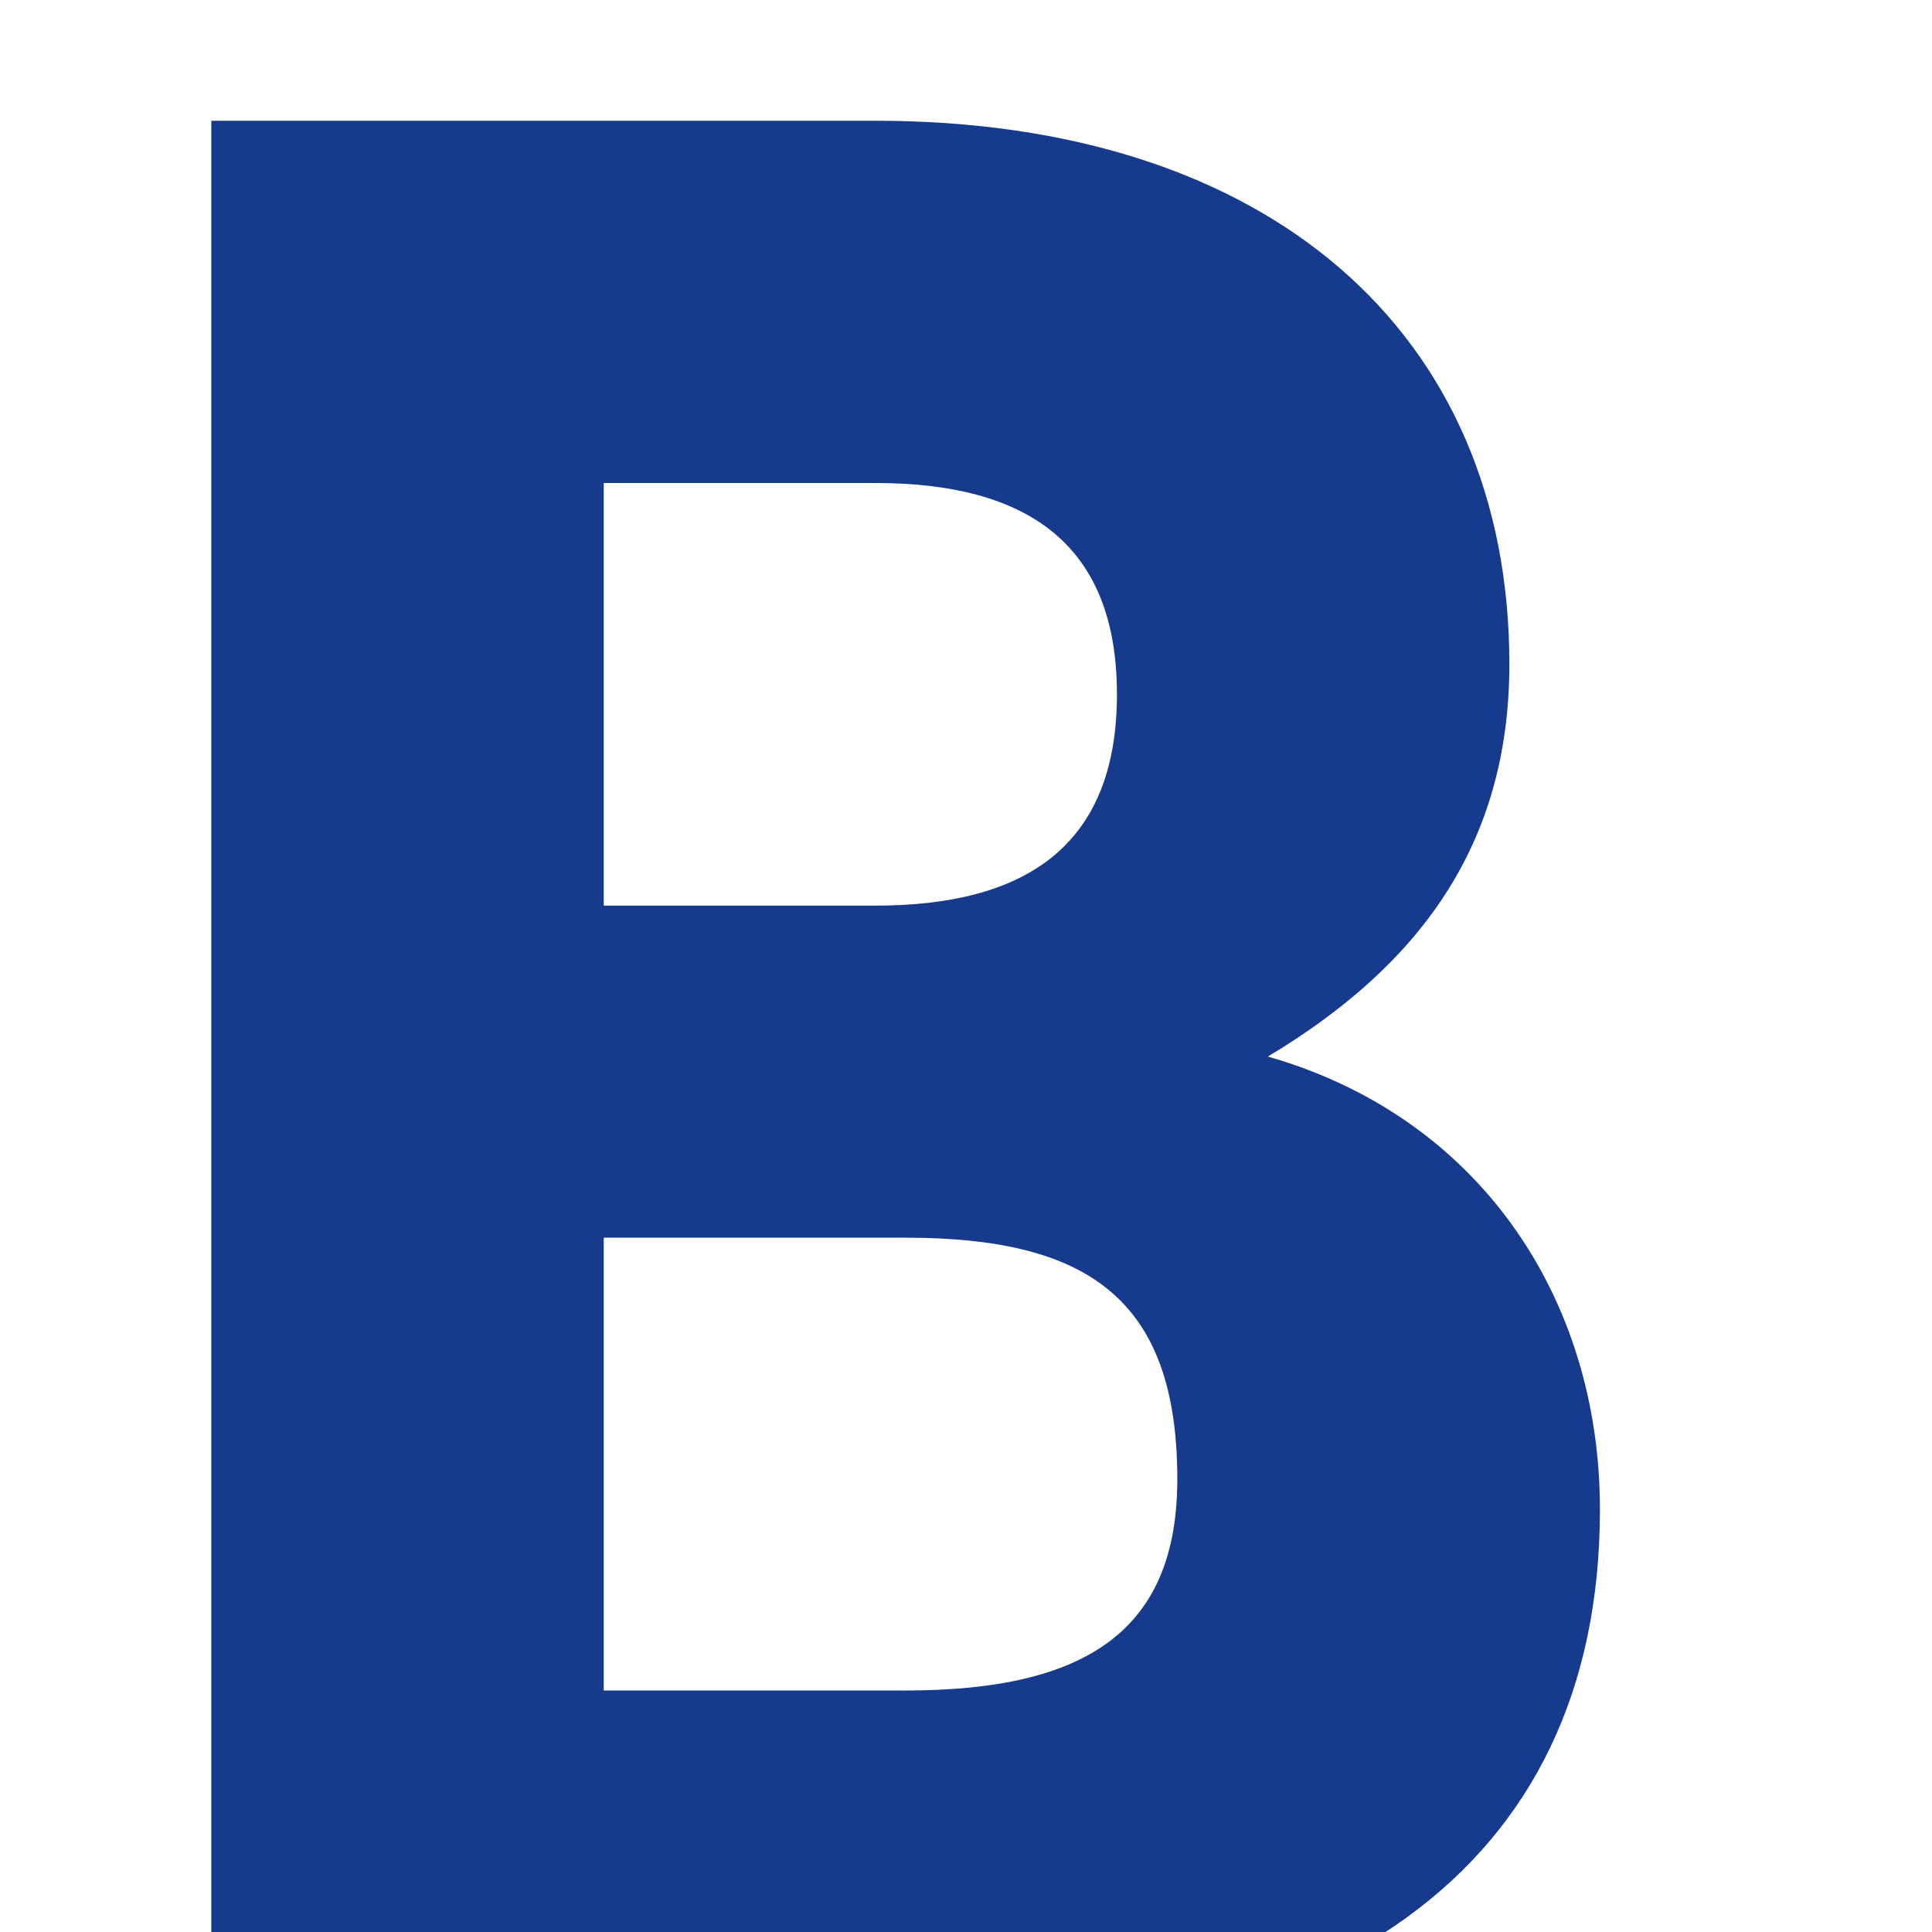
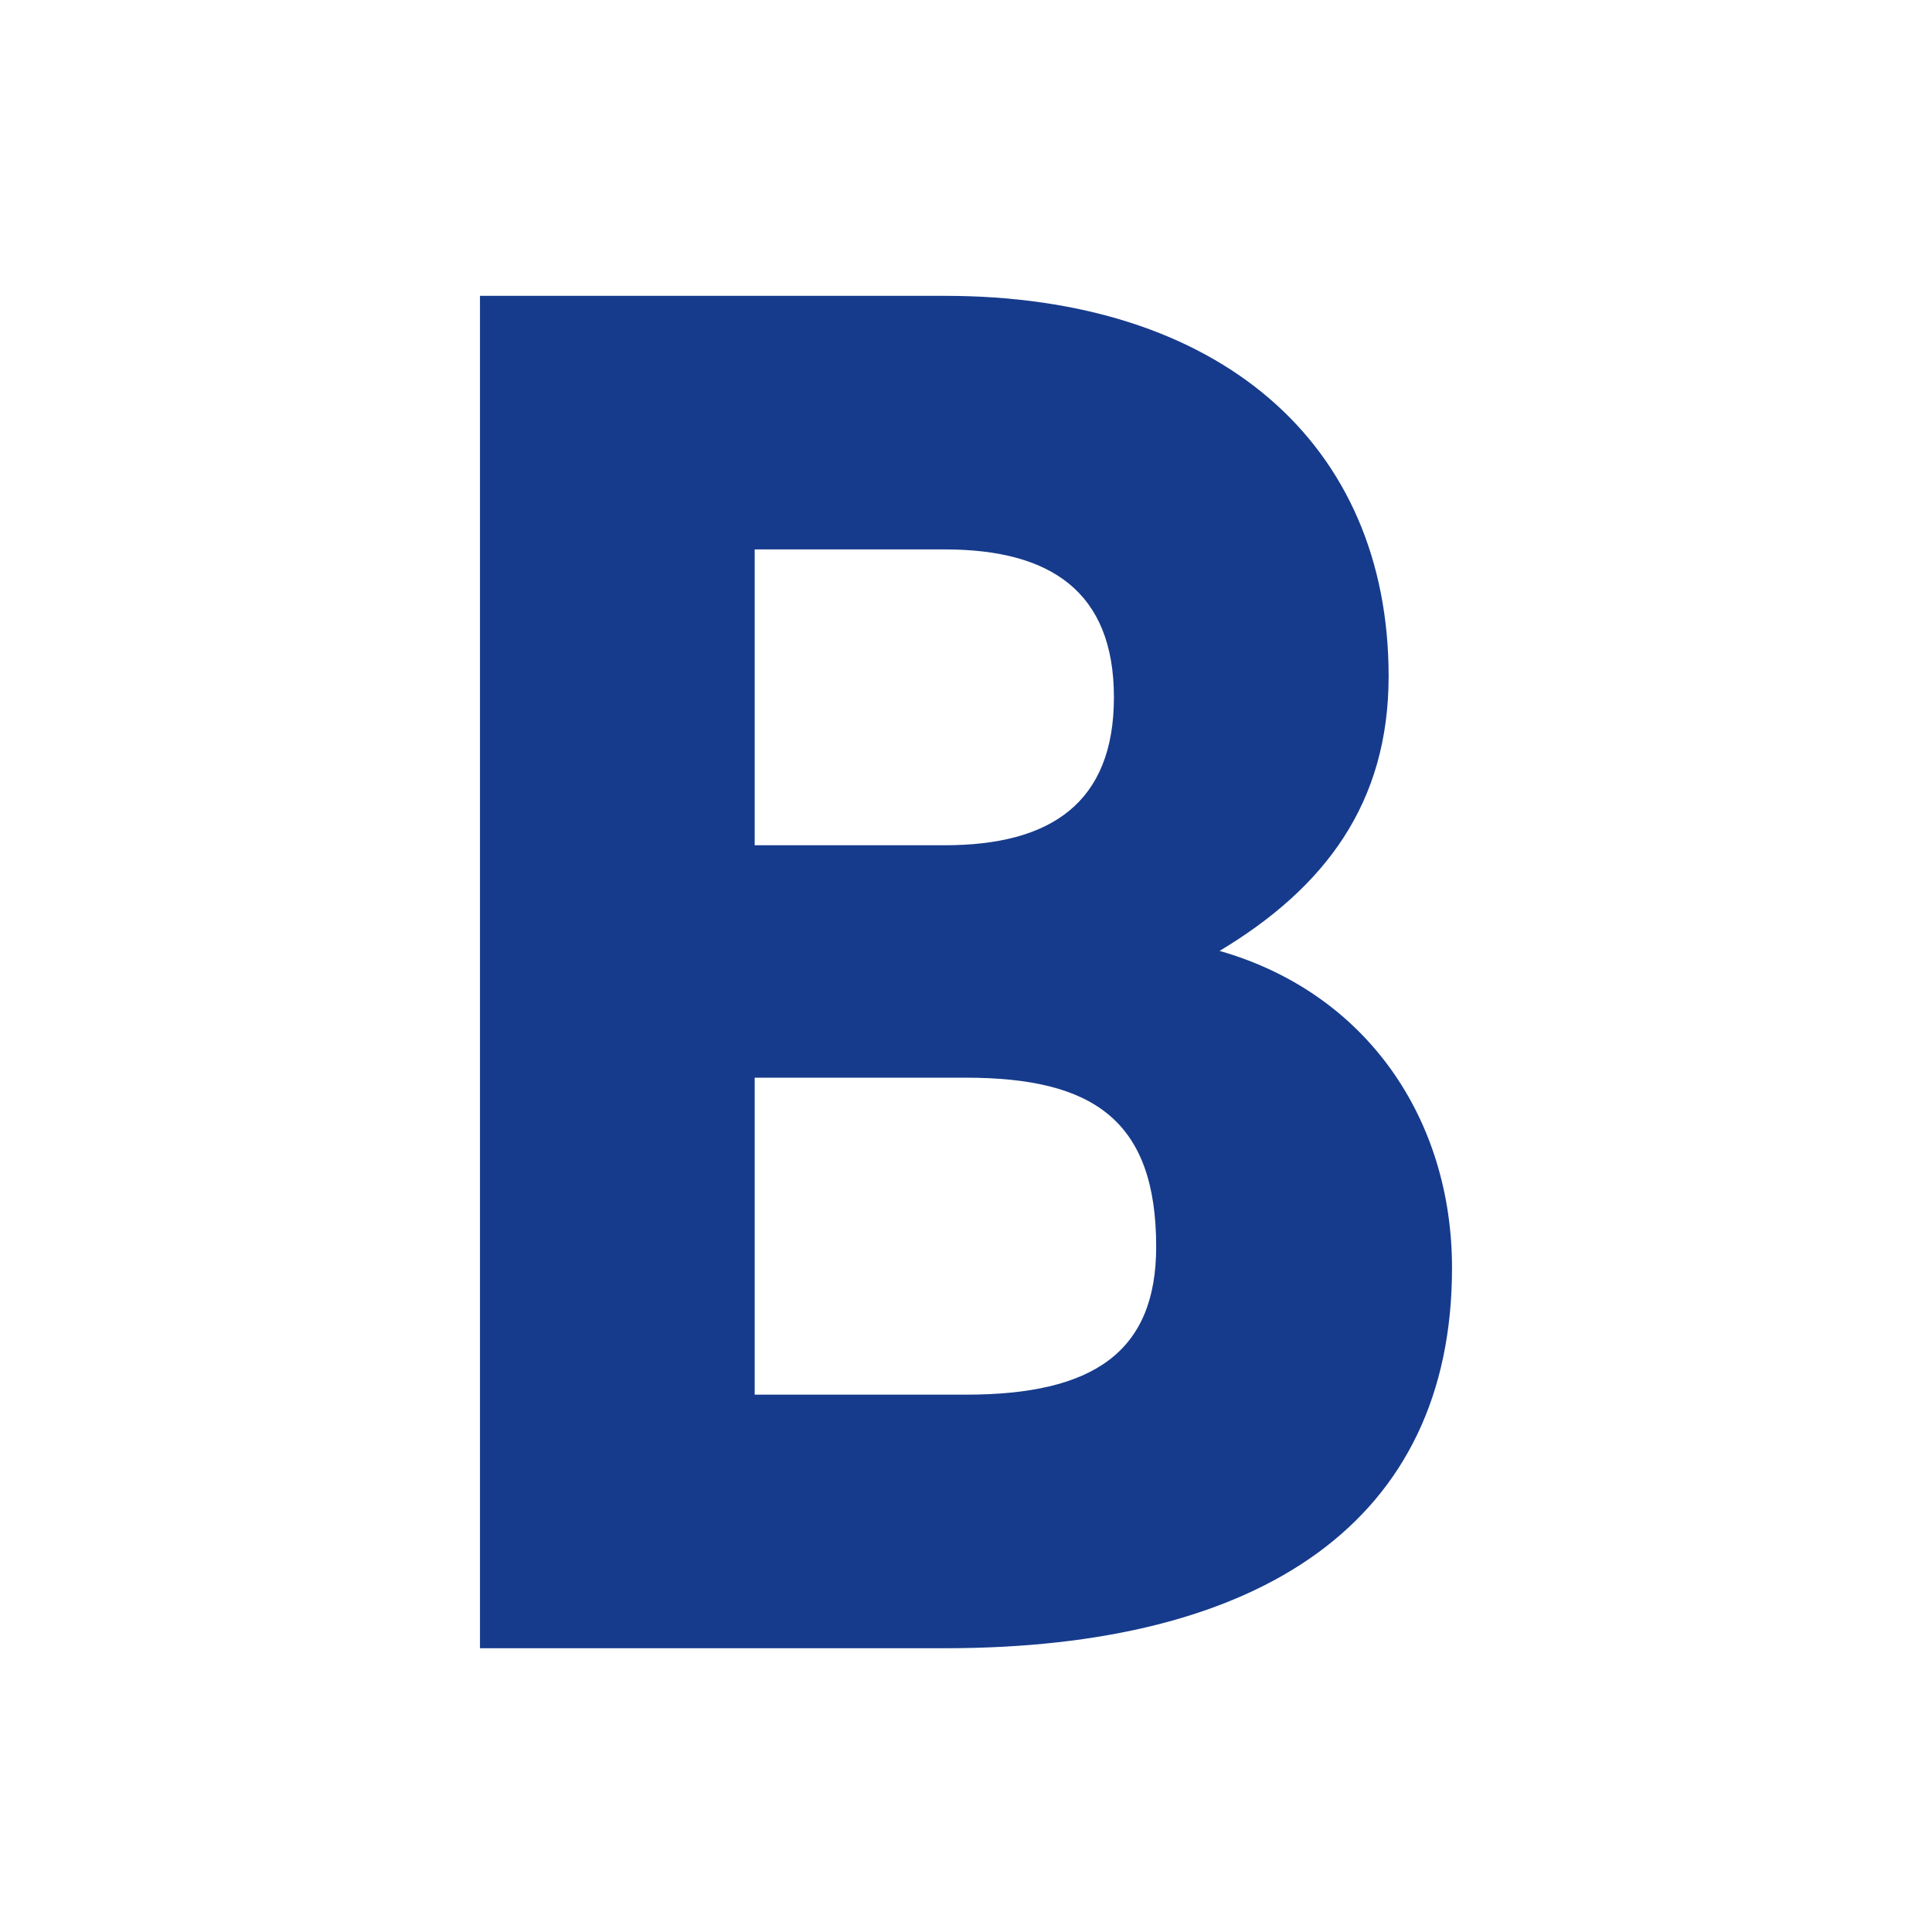
<svg xmlns="http://www.w3.org/2000/svg" viewBox="0 0 64 64" role="img" aria-label="Bruz Digital">
-   <path fill="#163B8C" fill-rule="evenodd" d="M7 4h22c13 0 21 7 21 18 0 6-3 10-8 13 7 2 11 8 11 15 0 12-9 18-24 18H7V4zm13 12v14h9c5 0 8-2 8-7s-3-7-8-7h-9zm0 25v15h10c6 0 9-2 9-7 0-6-3-8-9-8H20z" />
+   <path fill="#163B8C" fill-rule="evenodd" transform="translate(11 7) scale(.70)" d="M7 4h22c13 0 21 7 21 18 0 6-3 10-8 13 7 2 11 8 11 15 0 12-9 18-24 18H7V4zm13 12v14h9c5 0 8-2 8-7s-3-7-8-7h-9zm0 25v15h10c6 0 9-2 9-7 0-6-3-8-9-8H20z" />
</svg>
